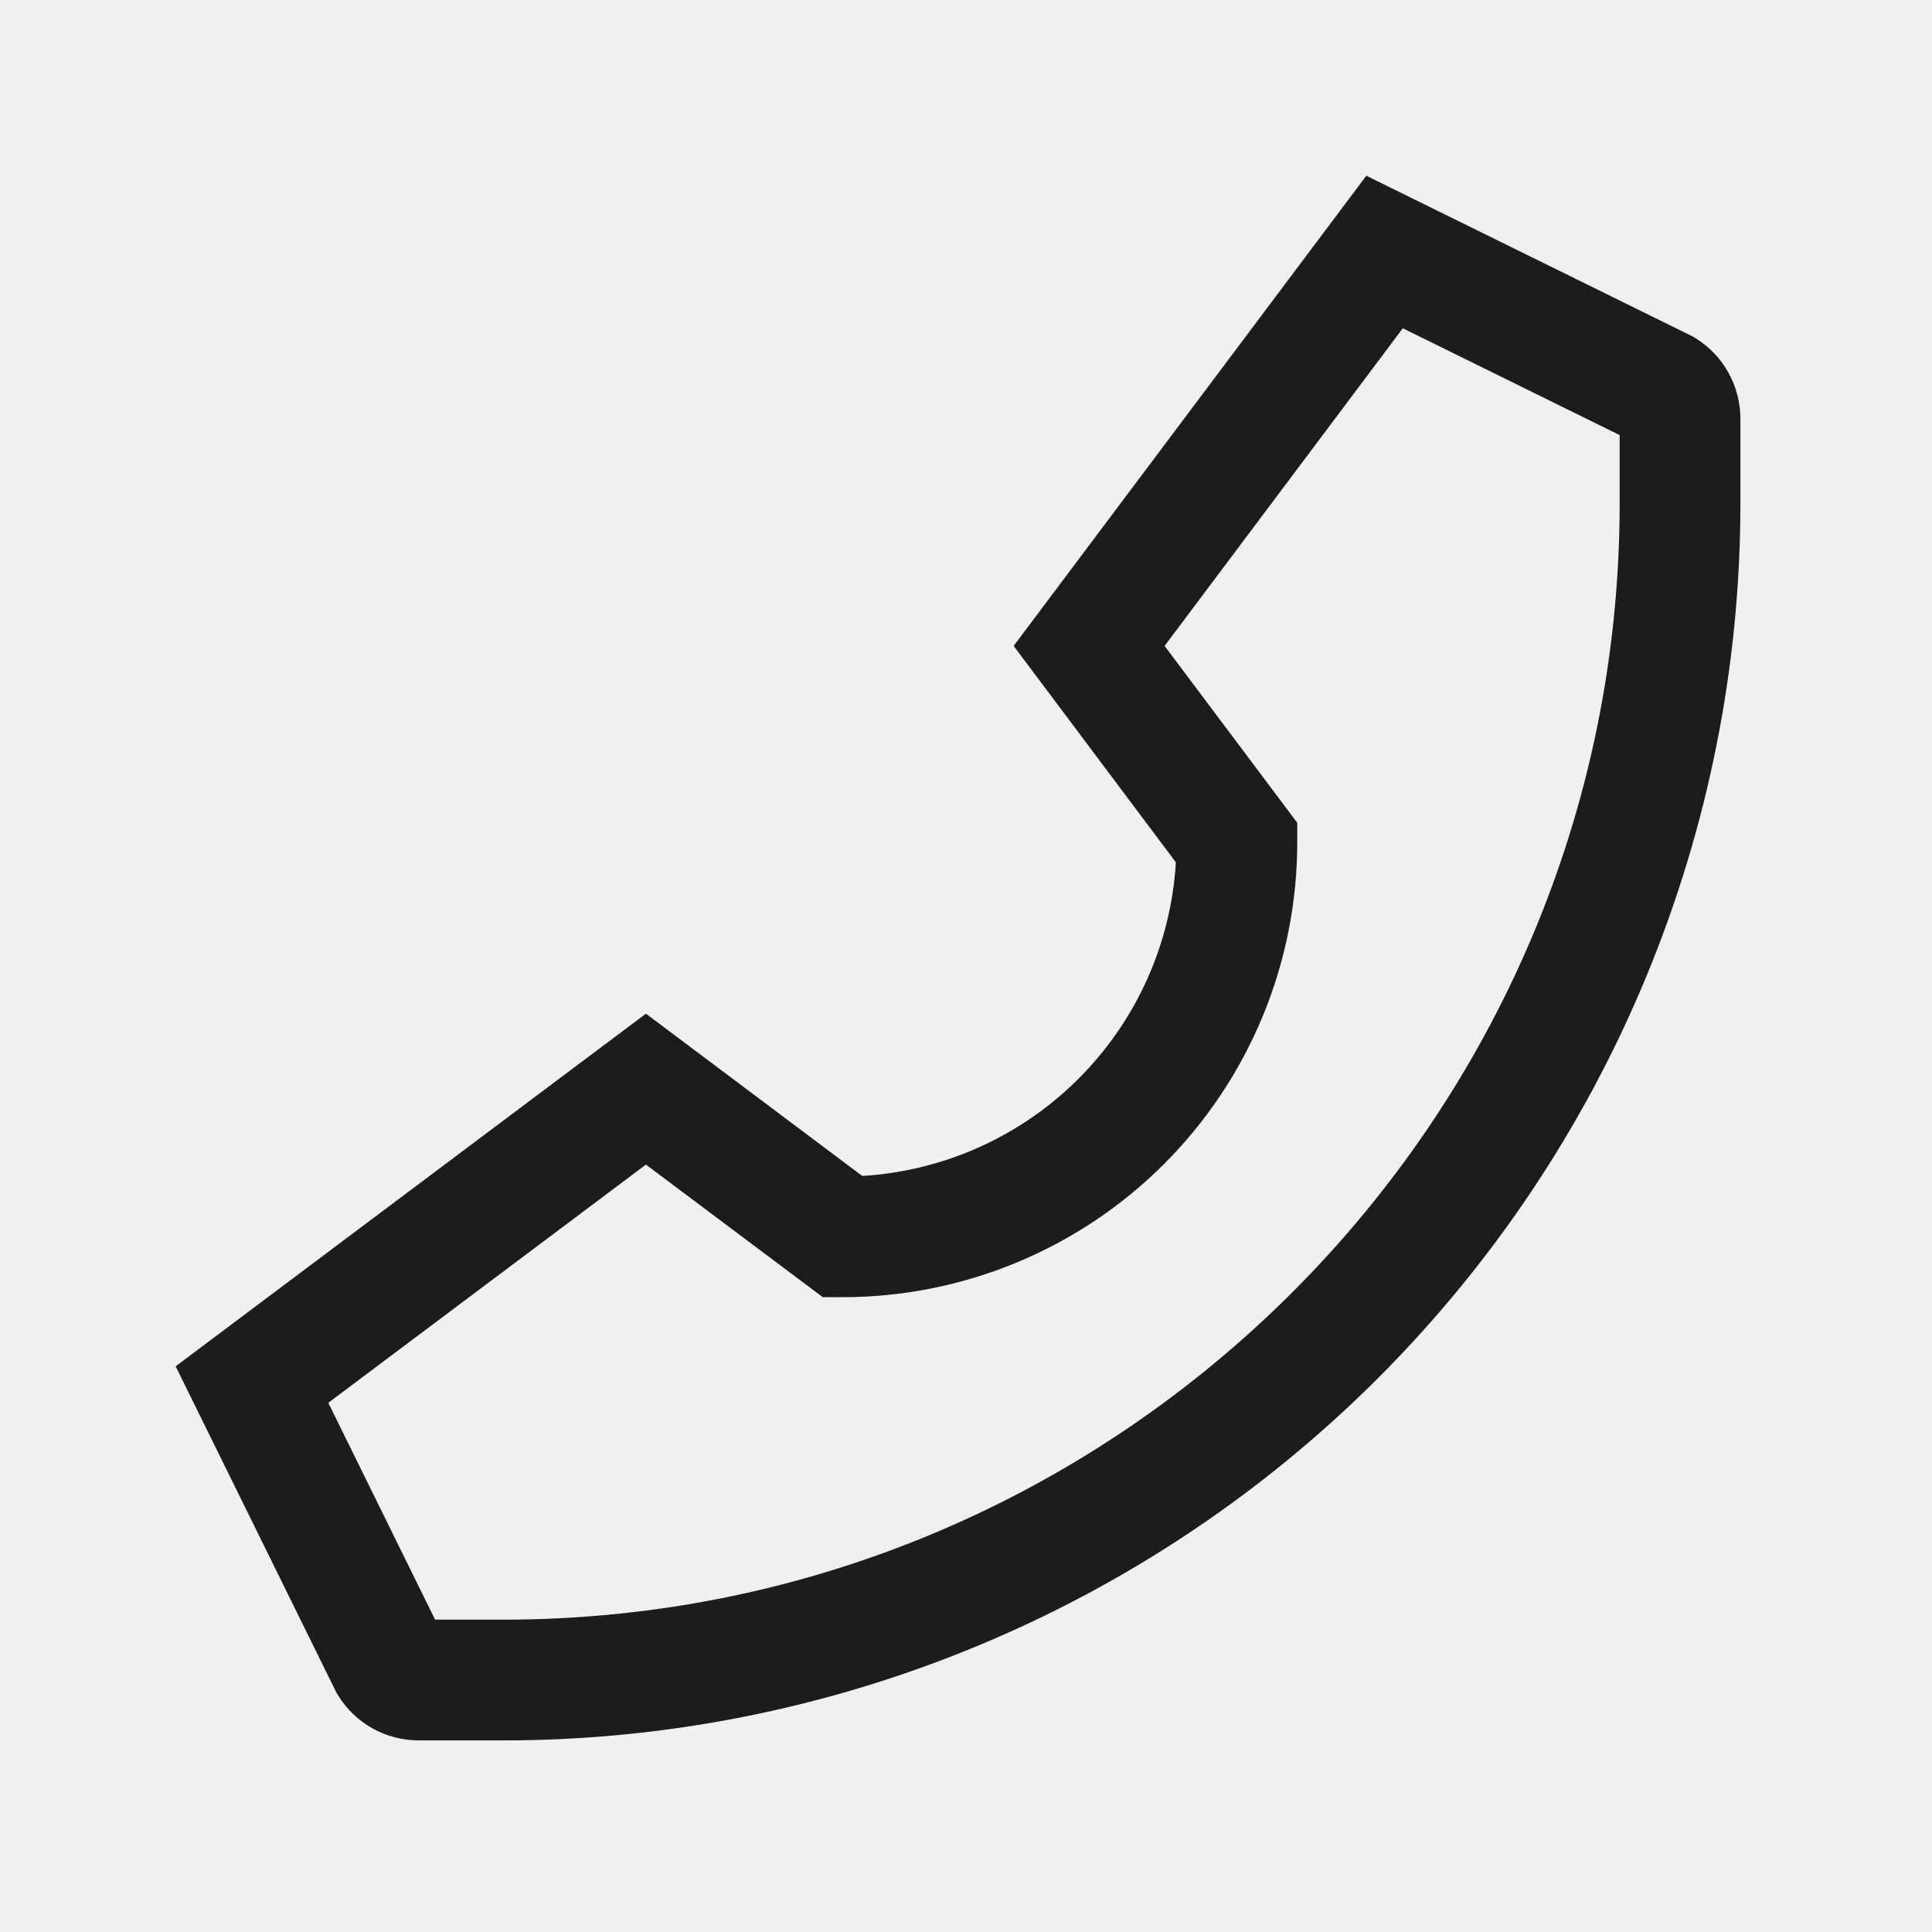
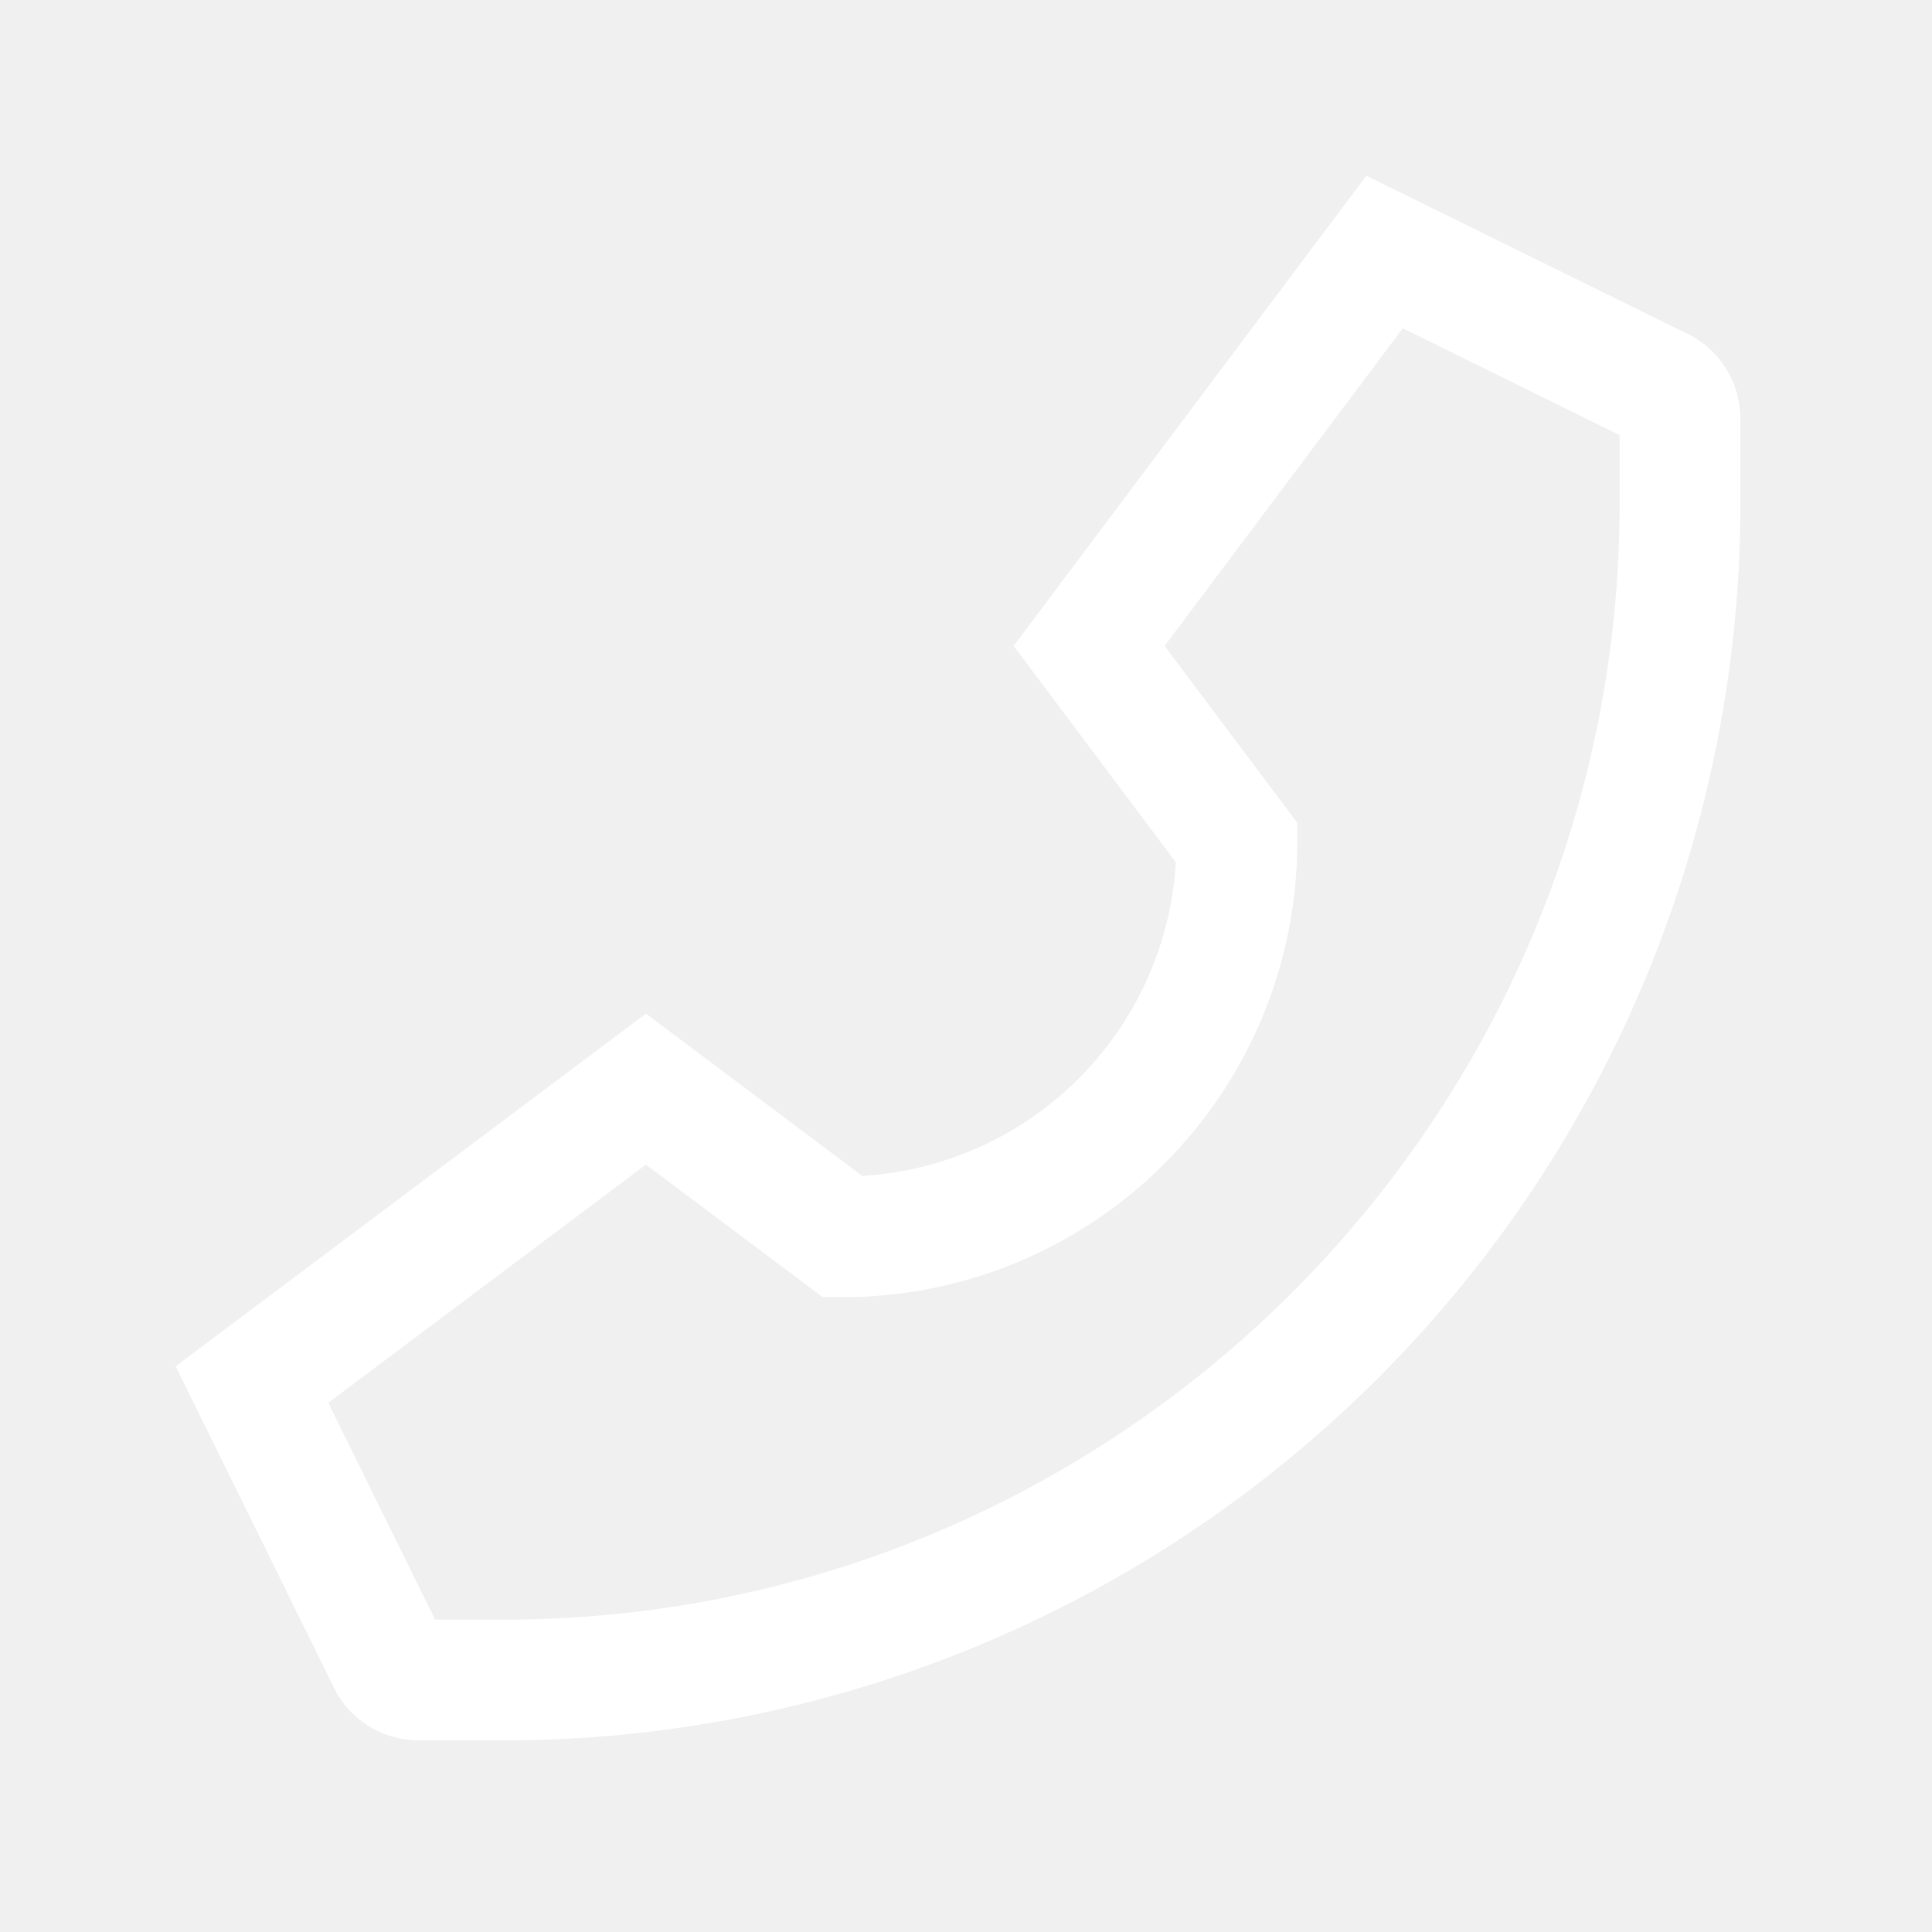
<svg xmlns="http://www.w3.org/2000/svg" width="24" height="24" viewBox="0 0 24 24" fill="none">
-   <path d="M21.064 4.202L21.032 4.182L16.973 2.183L12.592 8.024L14.607 10.712C14.547 11.725 14.117 12.681 13.399 13.399C12.681 14.117 11.725 14.547 10.711 14.608L8.024 12.592L2.182 16.973L4.165 20.998L4.182 21.032L4.202 21.064C4.308 21.235 4.456 21.375 4.631 21.473C4.807 21.57 5.004 21.62 5.205 21.62H6.252C8.271 21.62 10.269 21.222 12.133 20.45C13.998 19.678 15.692 18.546 17.119 17.119C18.546 15.692 19.678 13.998 20.45 12.133C21.222 10.269 21.62 8.271 21.62 6.253V5.205C21.62 5.004 21.57 4.807 21.472 4.631C21.375 4.456 21.235 4.308 21.064 4.202ZM20.12 6.253C20.12 13.899 13.899 20.12 6.252 20.12H5.405L4.078 17.426L8.024 14.467L10.221 16.114H10.471C11.967 16.113 13.402 15.518 14.46 14.46C15.518 13.402 16.113 11.967 16.115 10.471V10.221L14.467 8.024L17.426 4.078L20.12 5.405V6.253Z" fill="#1C1C1C" />
+   <path d="M21.064 4.202L21.032 4.182L16.973 2.183L12.592 8.024L14.607 10.712C14.547 11.725 14.117 12.681 13.399 13.399C12.681 14.117 11.725 14.547 10.711 14.608L8.024 12.592L2.182 16.973L4.165 20.998L4.182 21.032L4.202 21.064C4.308 21.235 4.456 21.375 4.631 21.473C4.807 21.57 5.004 21.62 5.205 21.62H6.252C8.271 21.62 10.269 21.222 12.133 20.45C13.998 19.678 15.692 18.546 17.119 17.119C18.546 15.692 19.678 13.998 20.45 12.133C21.222 10.269 21.62 8.271 21.62 6.253V5.205C21.62 5.004 21.57 4.807 21.472 4.631C21.375 4.456 21.235 4.308 21.064 4.202ZM20.12 6.253C20.12 13.899 13.899 20.12 6.252 20.12H5.405L4.078 17.426L8.024 14.467L10.221 16.114H10.471C11.967 16.113 13.402 15.518 14.46 14.46C15.518 13.402 16.113 11.967 16.115 10.471V10.221L14.467 8.024L17.426 4.078L20.12 5.405V6.253Z" fill="#FFFFFF" />
</svg>
